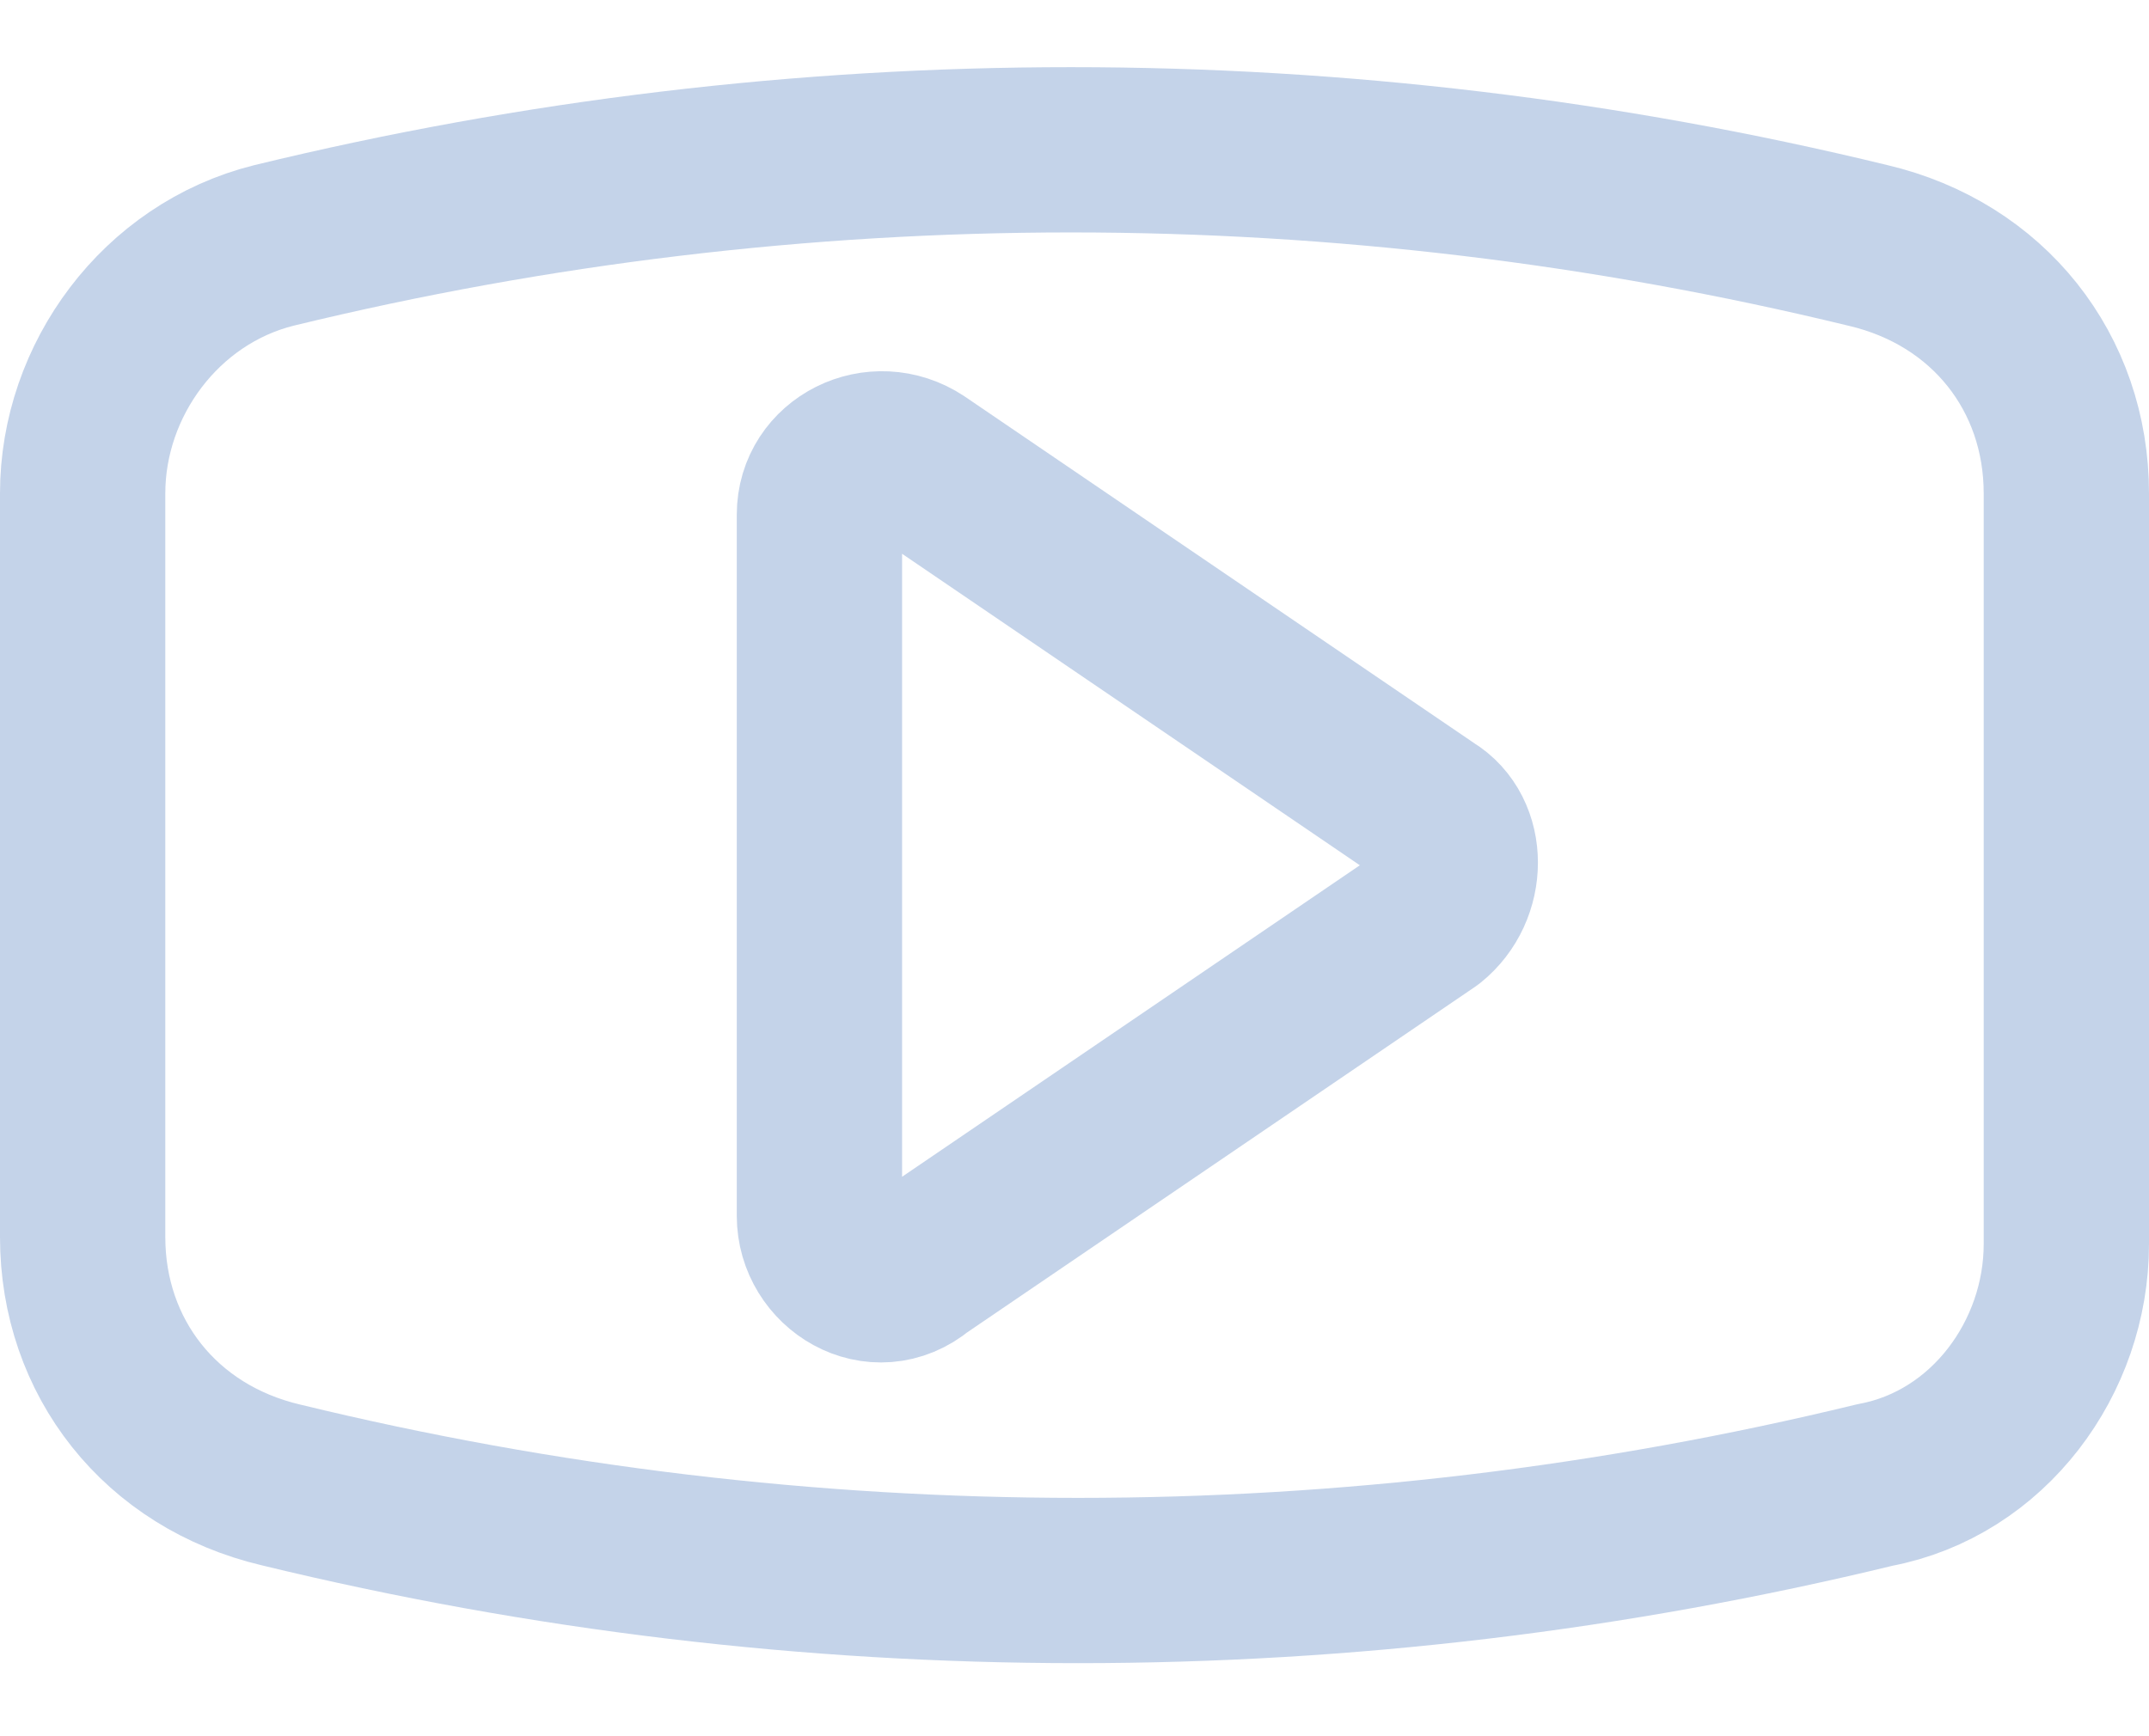
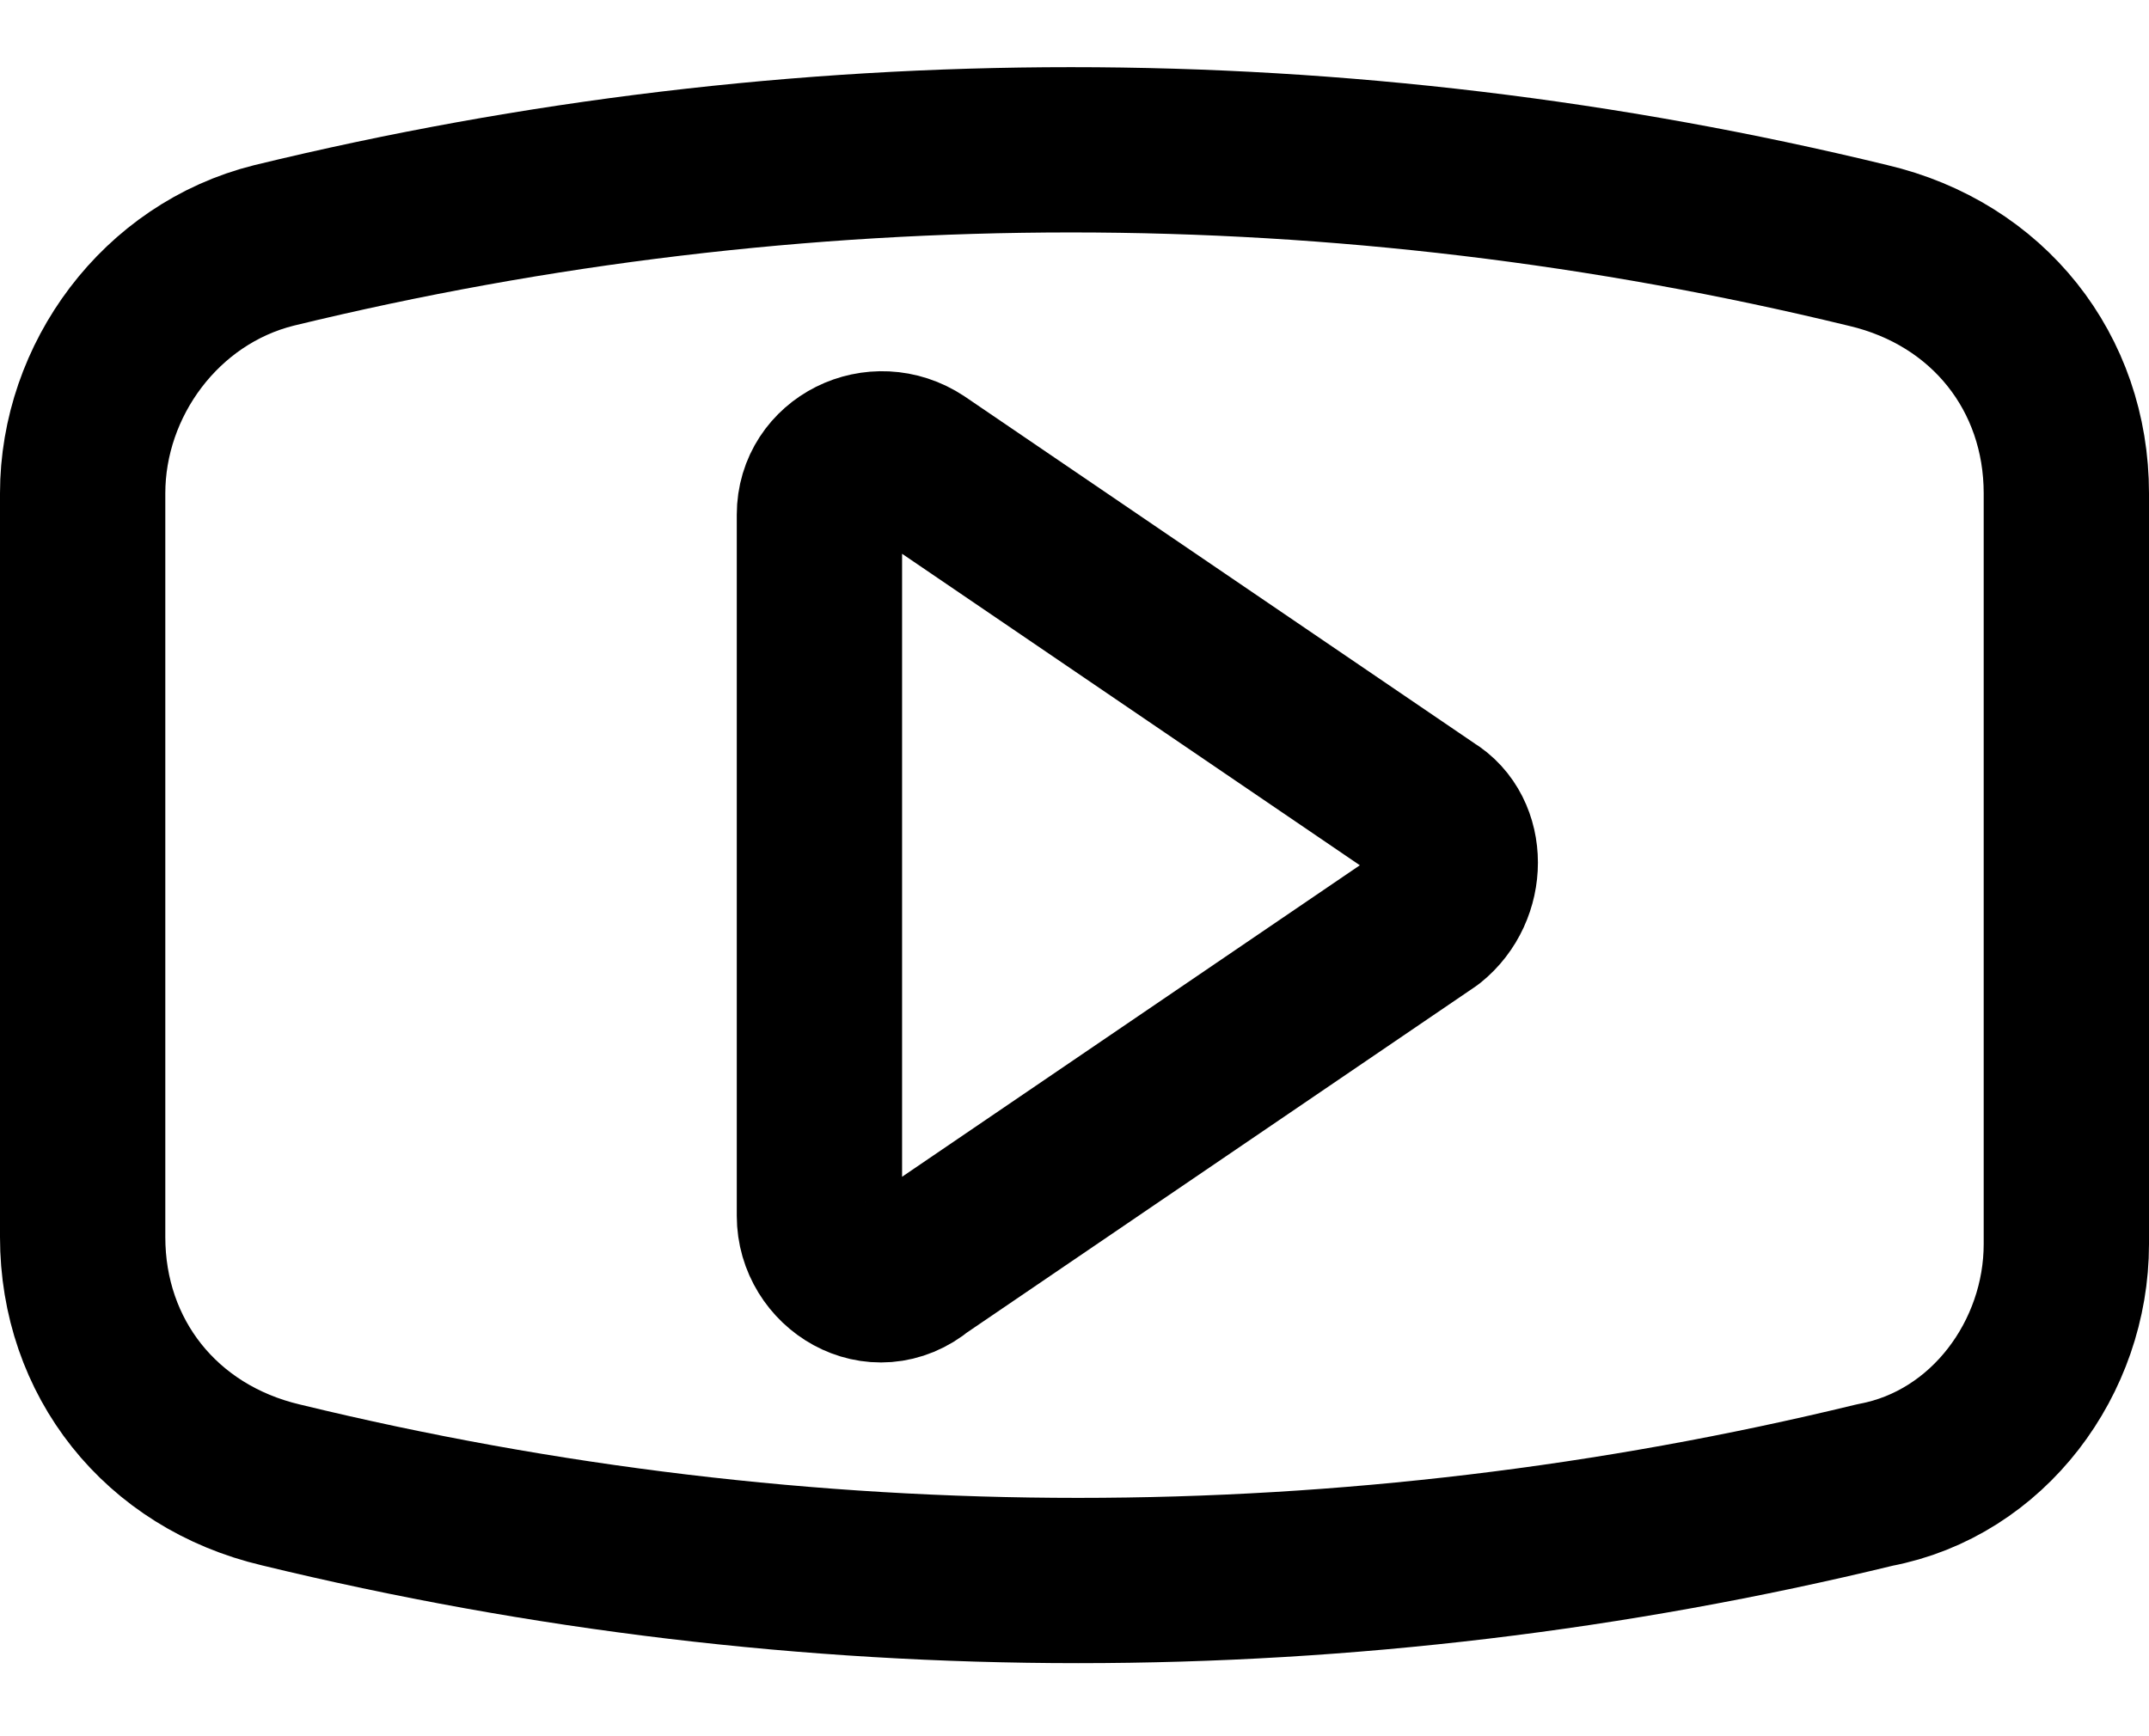
<svg xmlns="http://www.w3.org/2000/svg" width="100%" height="100%" viewBox="0 0 26 21" fill="none">
-   <path d="M25 15.055V5.97C25 4.513 24.057 3.312 22.6 2.97C16.257 1.427 9.657 1.427 3.314 2.97C1.943 3.312 1 4.598 1 5.97V14.97C1 16.427 1.943 17.627 3.4 17.97C9.743 19.512 16.343 19.512 22.686 17.97C24.057 17.712 25 16.427 25 15.055Z" stroke="#C4D3E9" stroke-width="2" stroke-miterlimit="10" stroke-linecap="round" stroke-linejoin="round" />
-   <path d="M9.914 14.714V6.228C9.914 5.628 10.6 5.286 11.114 5.628L17.285 9.828C17.714 10.085 17.714 10.771 17.285 11.114L11.114 15.314C10.6 15.743 9.914 15.314 9.914 14.714Z" stroke="#C4D3E9" stroke-width="2" stroke-miterlimit="10" stroke-linecap="round" stroke-linejoin="round" />
+   <path d="M25 15.055V5.97C25 4.513 24.057 3.312 22.6 2.97C16.257 1.427 9.657 1.427 3.314 2.97C1.943 3.312 1 4.598 1 5.97V14.97C1 16.427 1.943 17.627 3.4 17.97C9.743 19.512 16.343 19.512 22.686 17.97C24.057 17.712 25 16.427 25 15.055Z" stroke="currentColor" stroke-width="2" stroke-miterlimit="10" stroke-linecap="round" stroke-linejoin="round" />
+   <path d="M9.914 14.714V6.228C9.914 5.628 10.6 5.286 11.114 5.628L17.285 9.828C17.714 10.085 17.714 10.771 17.285 11.114L11.114 15.314C10.6 15.743 9.914 15.314 9.914 14.714Z" stroke="currentColor" stroke-width="2" stroke-miterlimit="10" stroke-linecap="round" stroke-linejoin="round" />
</svg>
